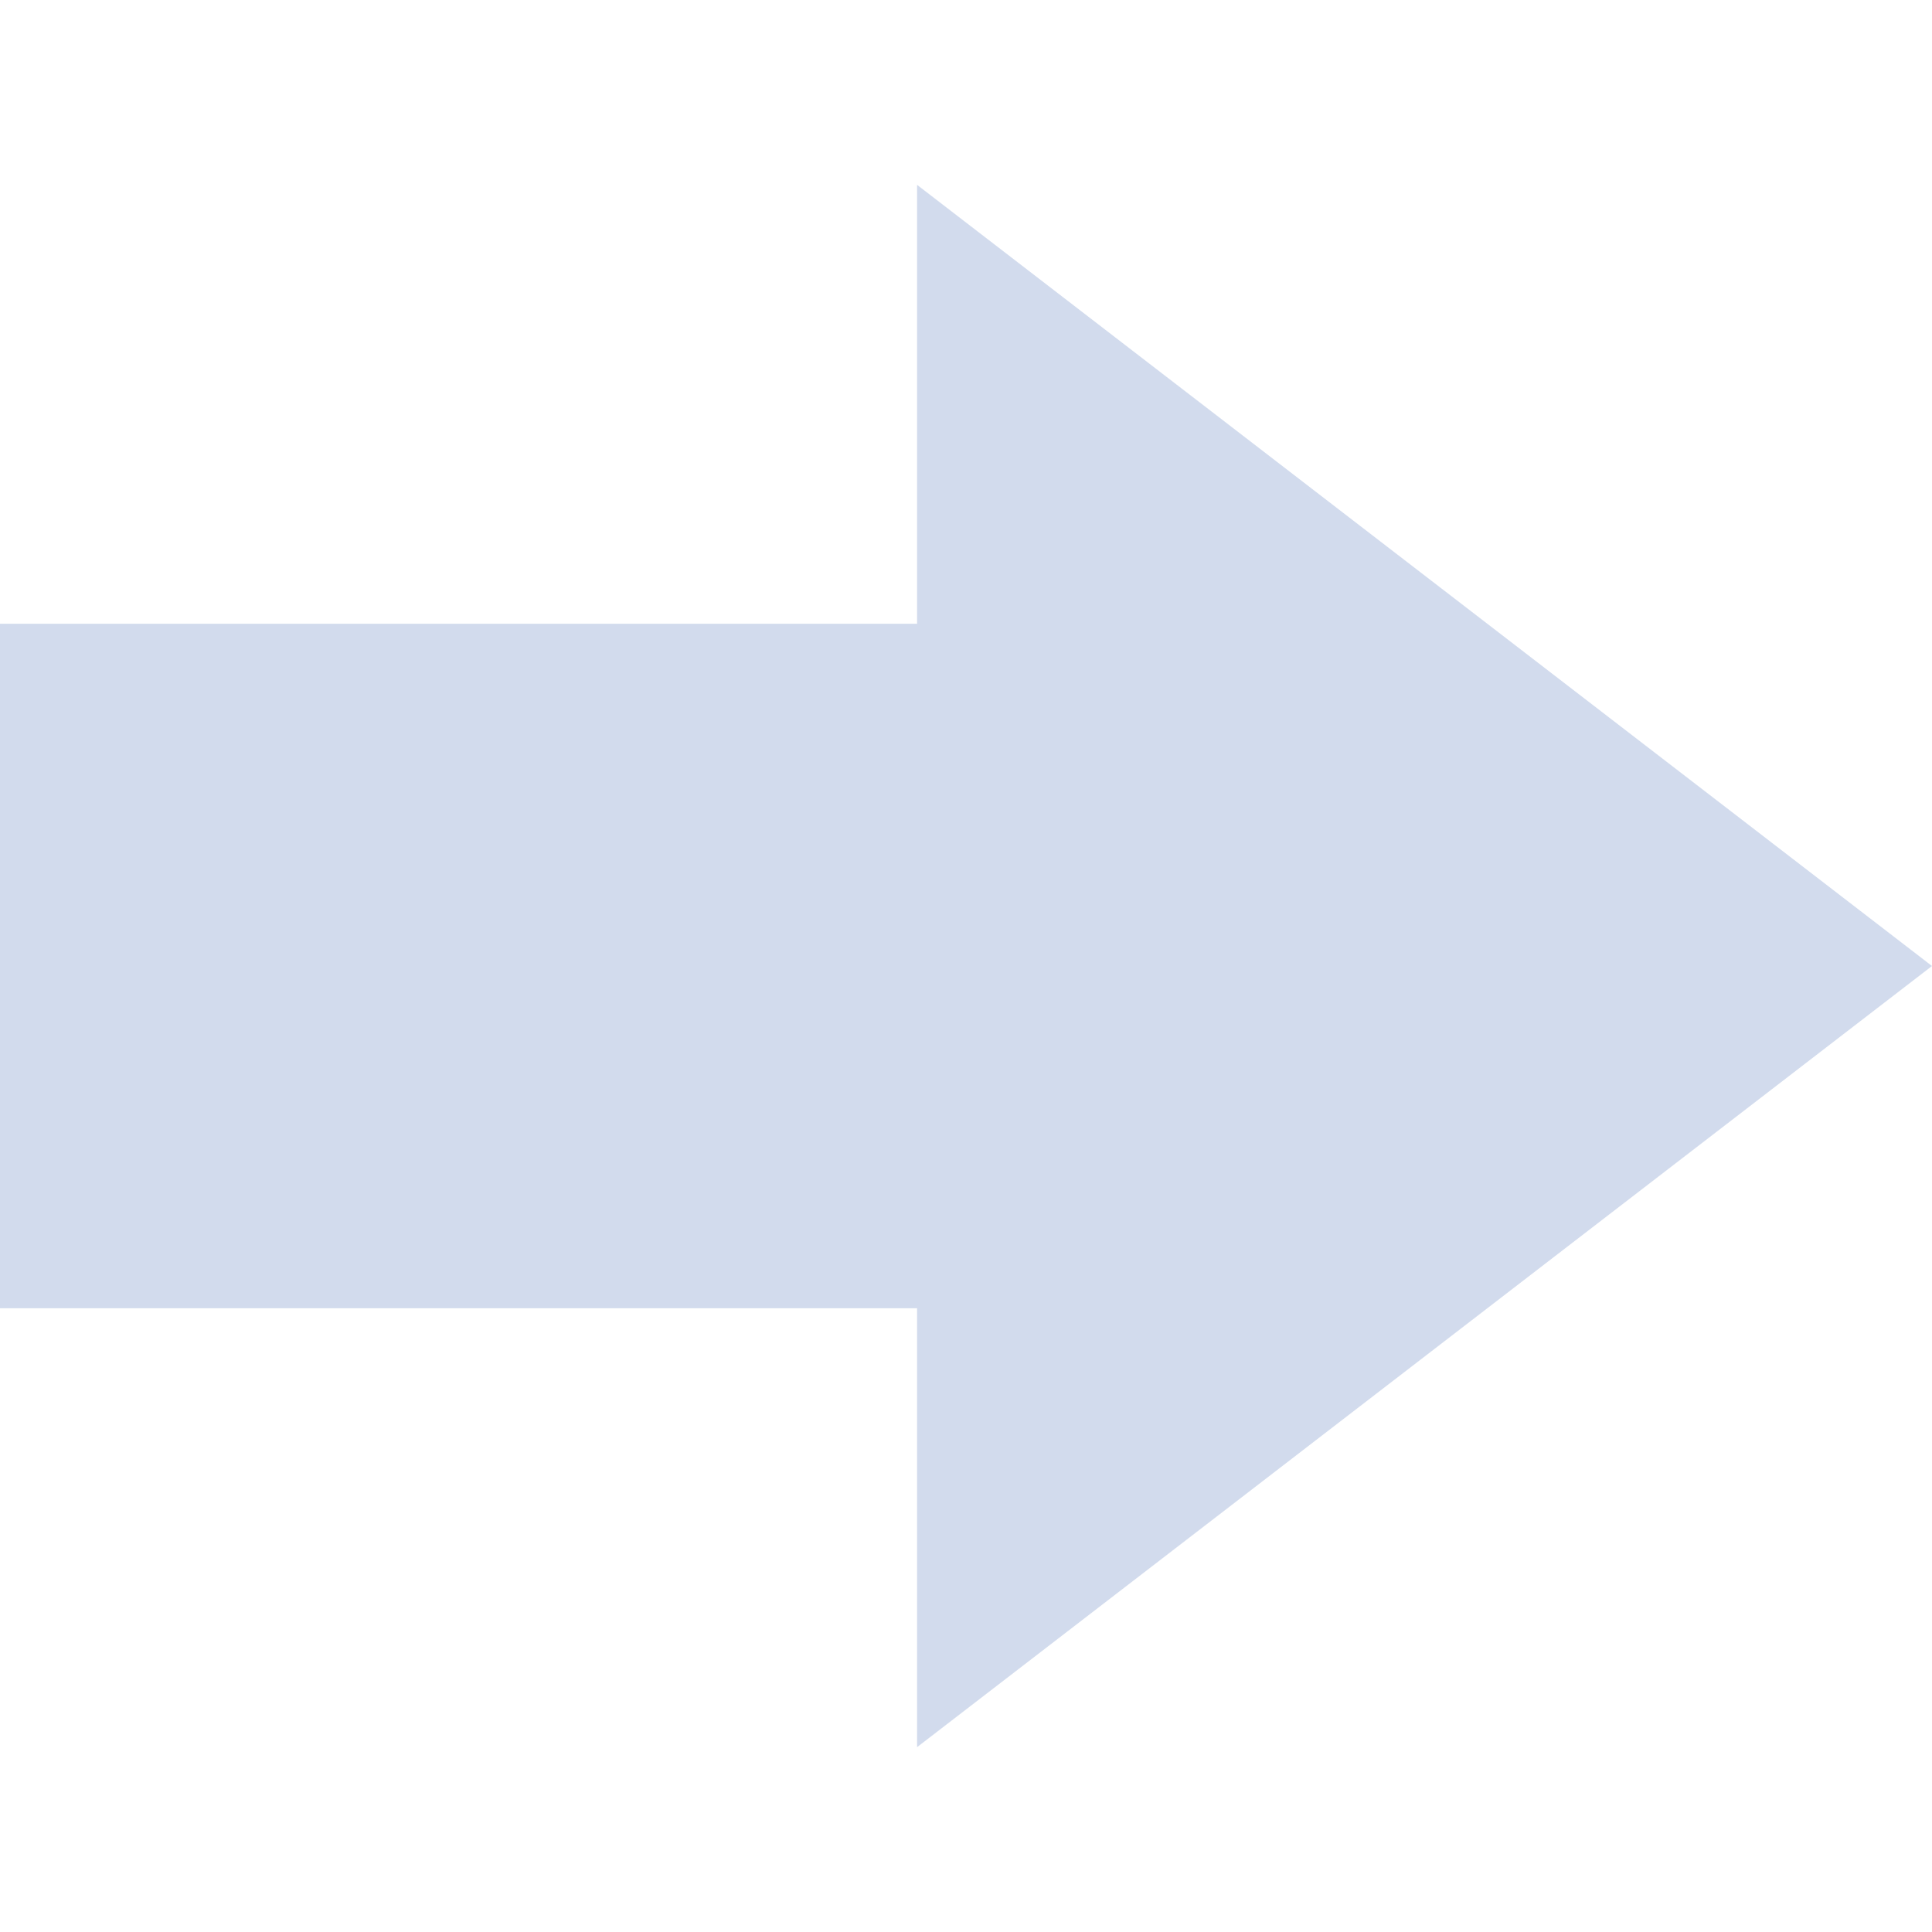
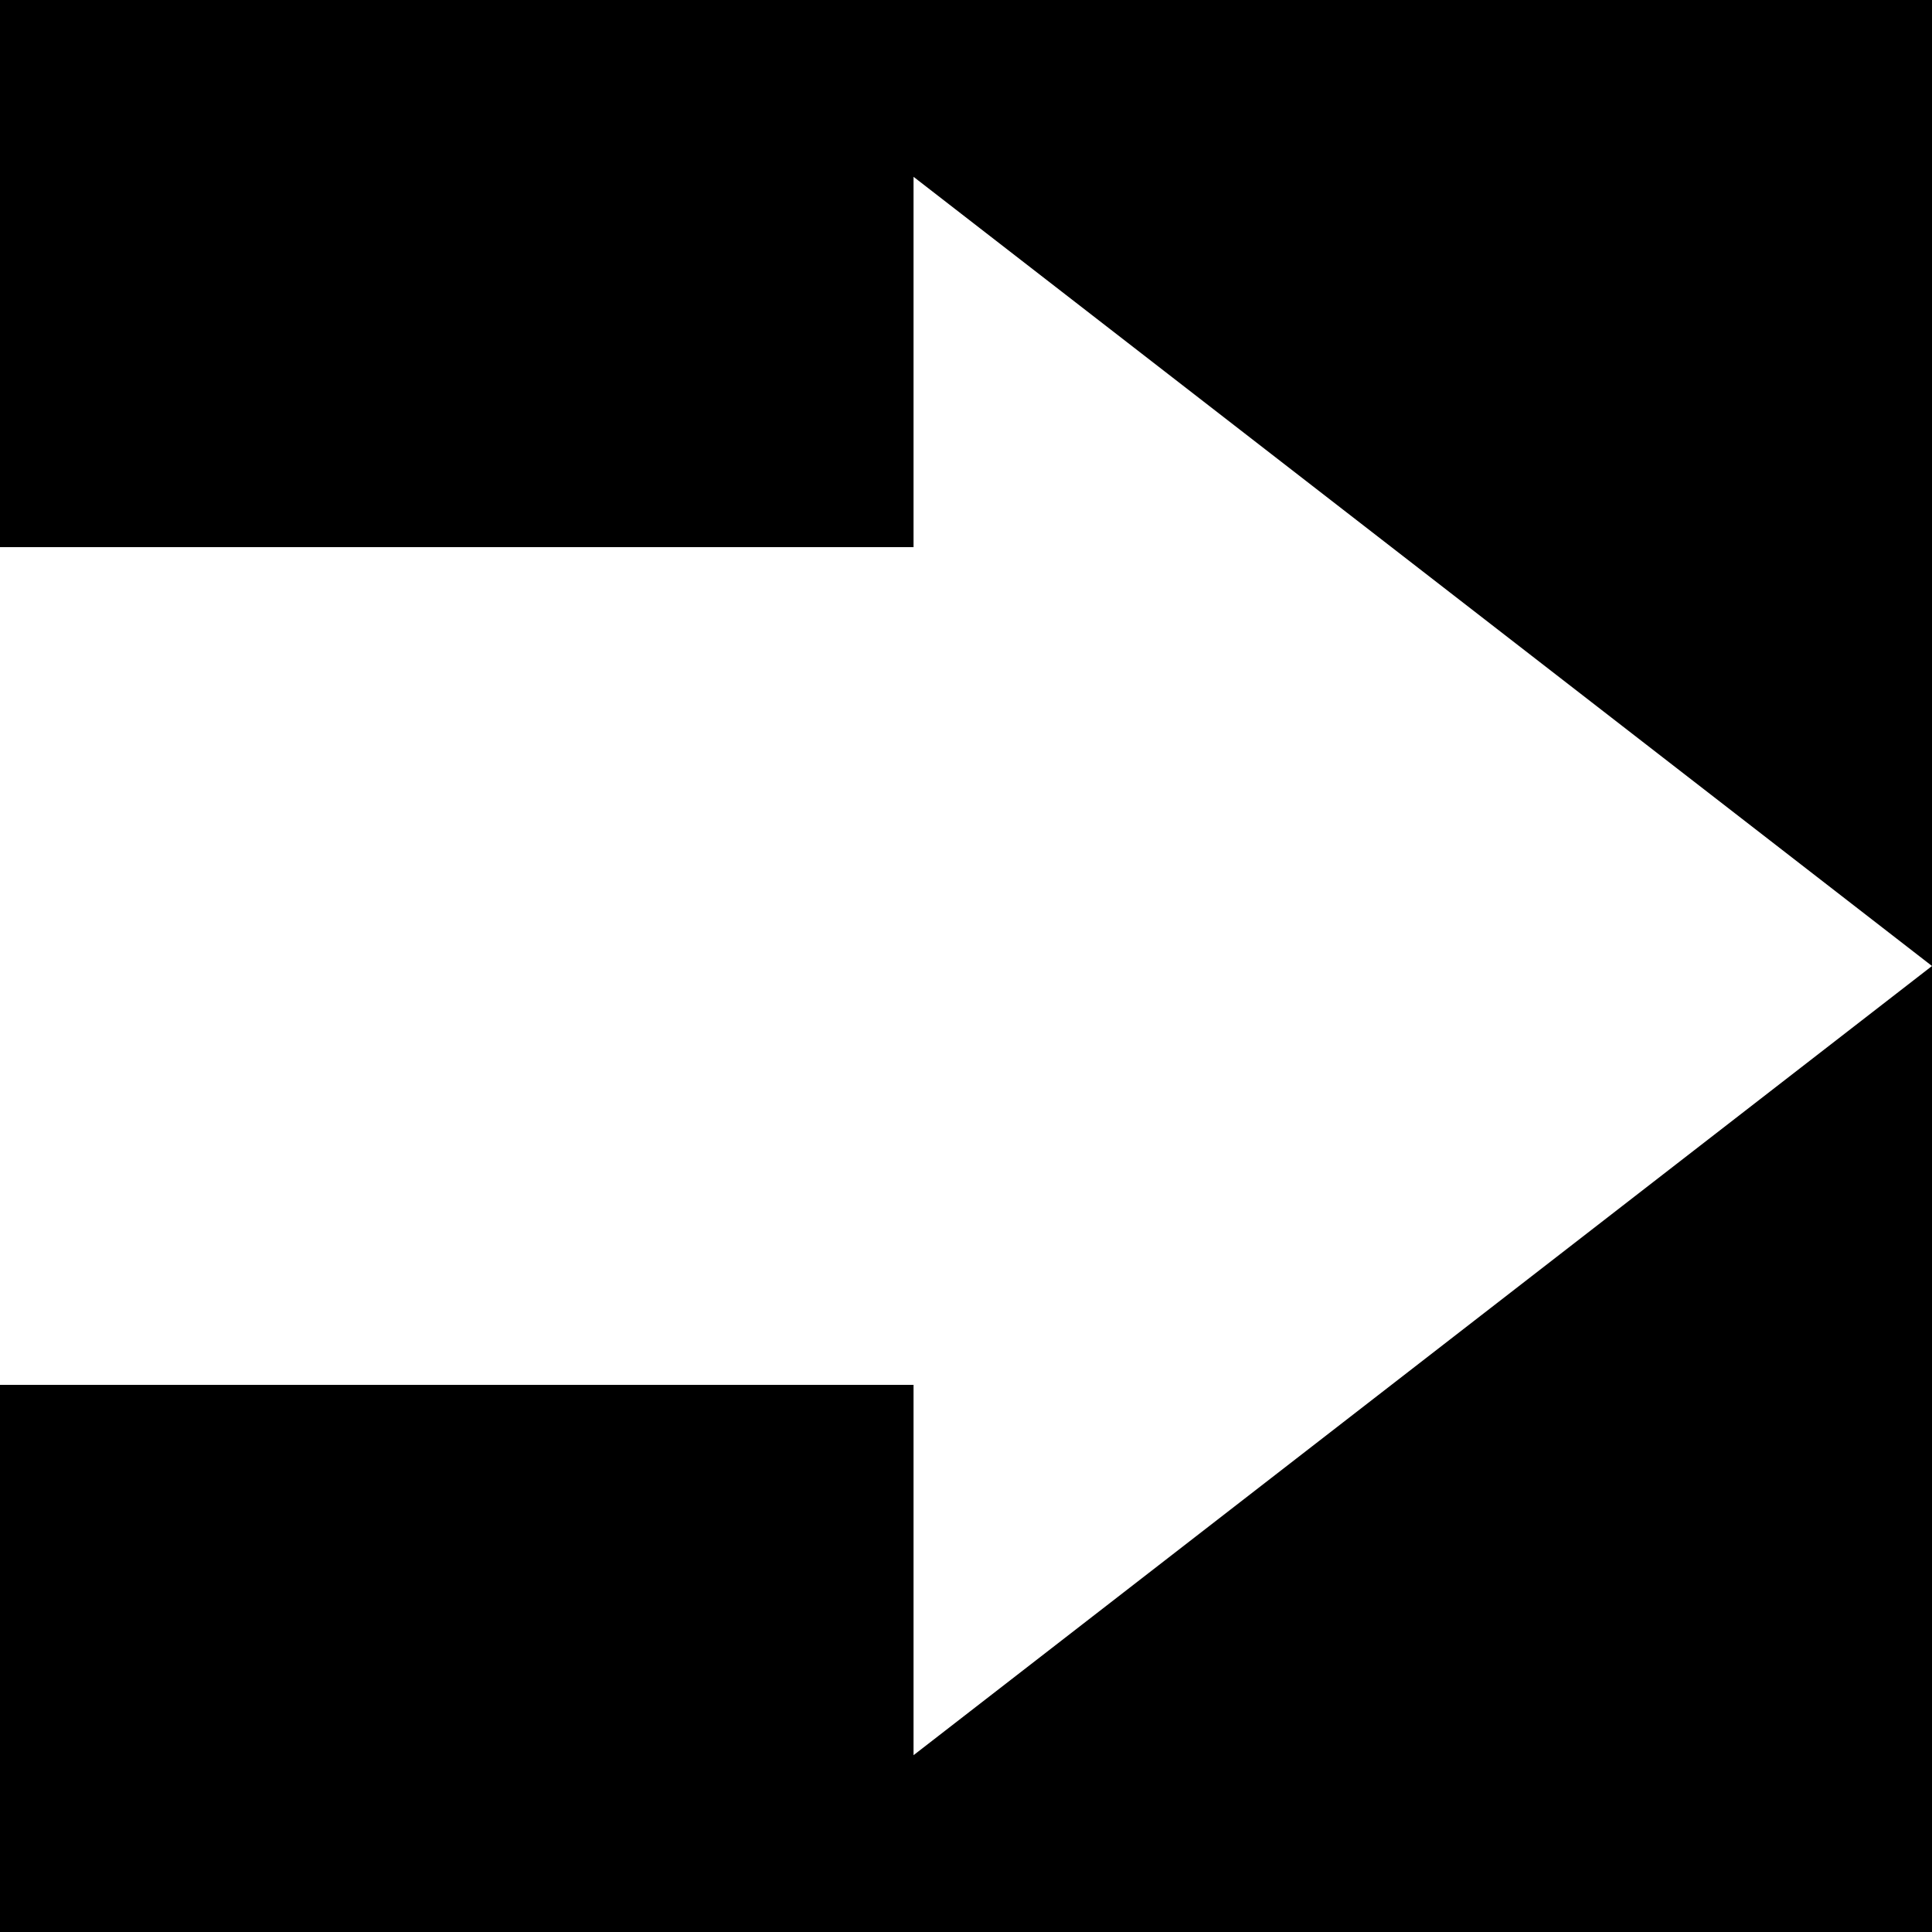
- <svg xmlns="http://www.w3.org/2000/svg" id="eNpIa2xSvO61" viewBox="0 0 300 300" shape-rendering="geometricPrecision" text-rendering="geometricPrecision">
-   <g transform="matrix(2.100475 0 0 2.100478-158.4079-111.9287)">
-     <path d="M75.415,99.399h67.796v-32.446l75.028,57.747-75.028,57.747v-32.446h-67.796l0-50.601Z" fill="#d2dbed" stroke-width="0" />
-   </g>
+ <svg xmlns="http://www.w3.org/2000/svg" cache-id="b0041309ea1c4766a4b1cab7fea89534" id="e4penglYLRr1" viewBox="0 0 300 300" shape-rendering="geometricPrecision" text-rendering="geometricPrecision">
+   <path d="M0,300L0,0h300v300h-300ZM300,150L141.854,27.454v57.507h-141.854v130.077h141.854v57.507L300,150Z" stroke-width="0" />
</svg>
